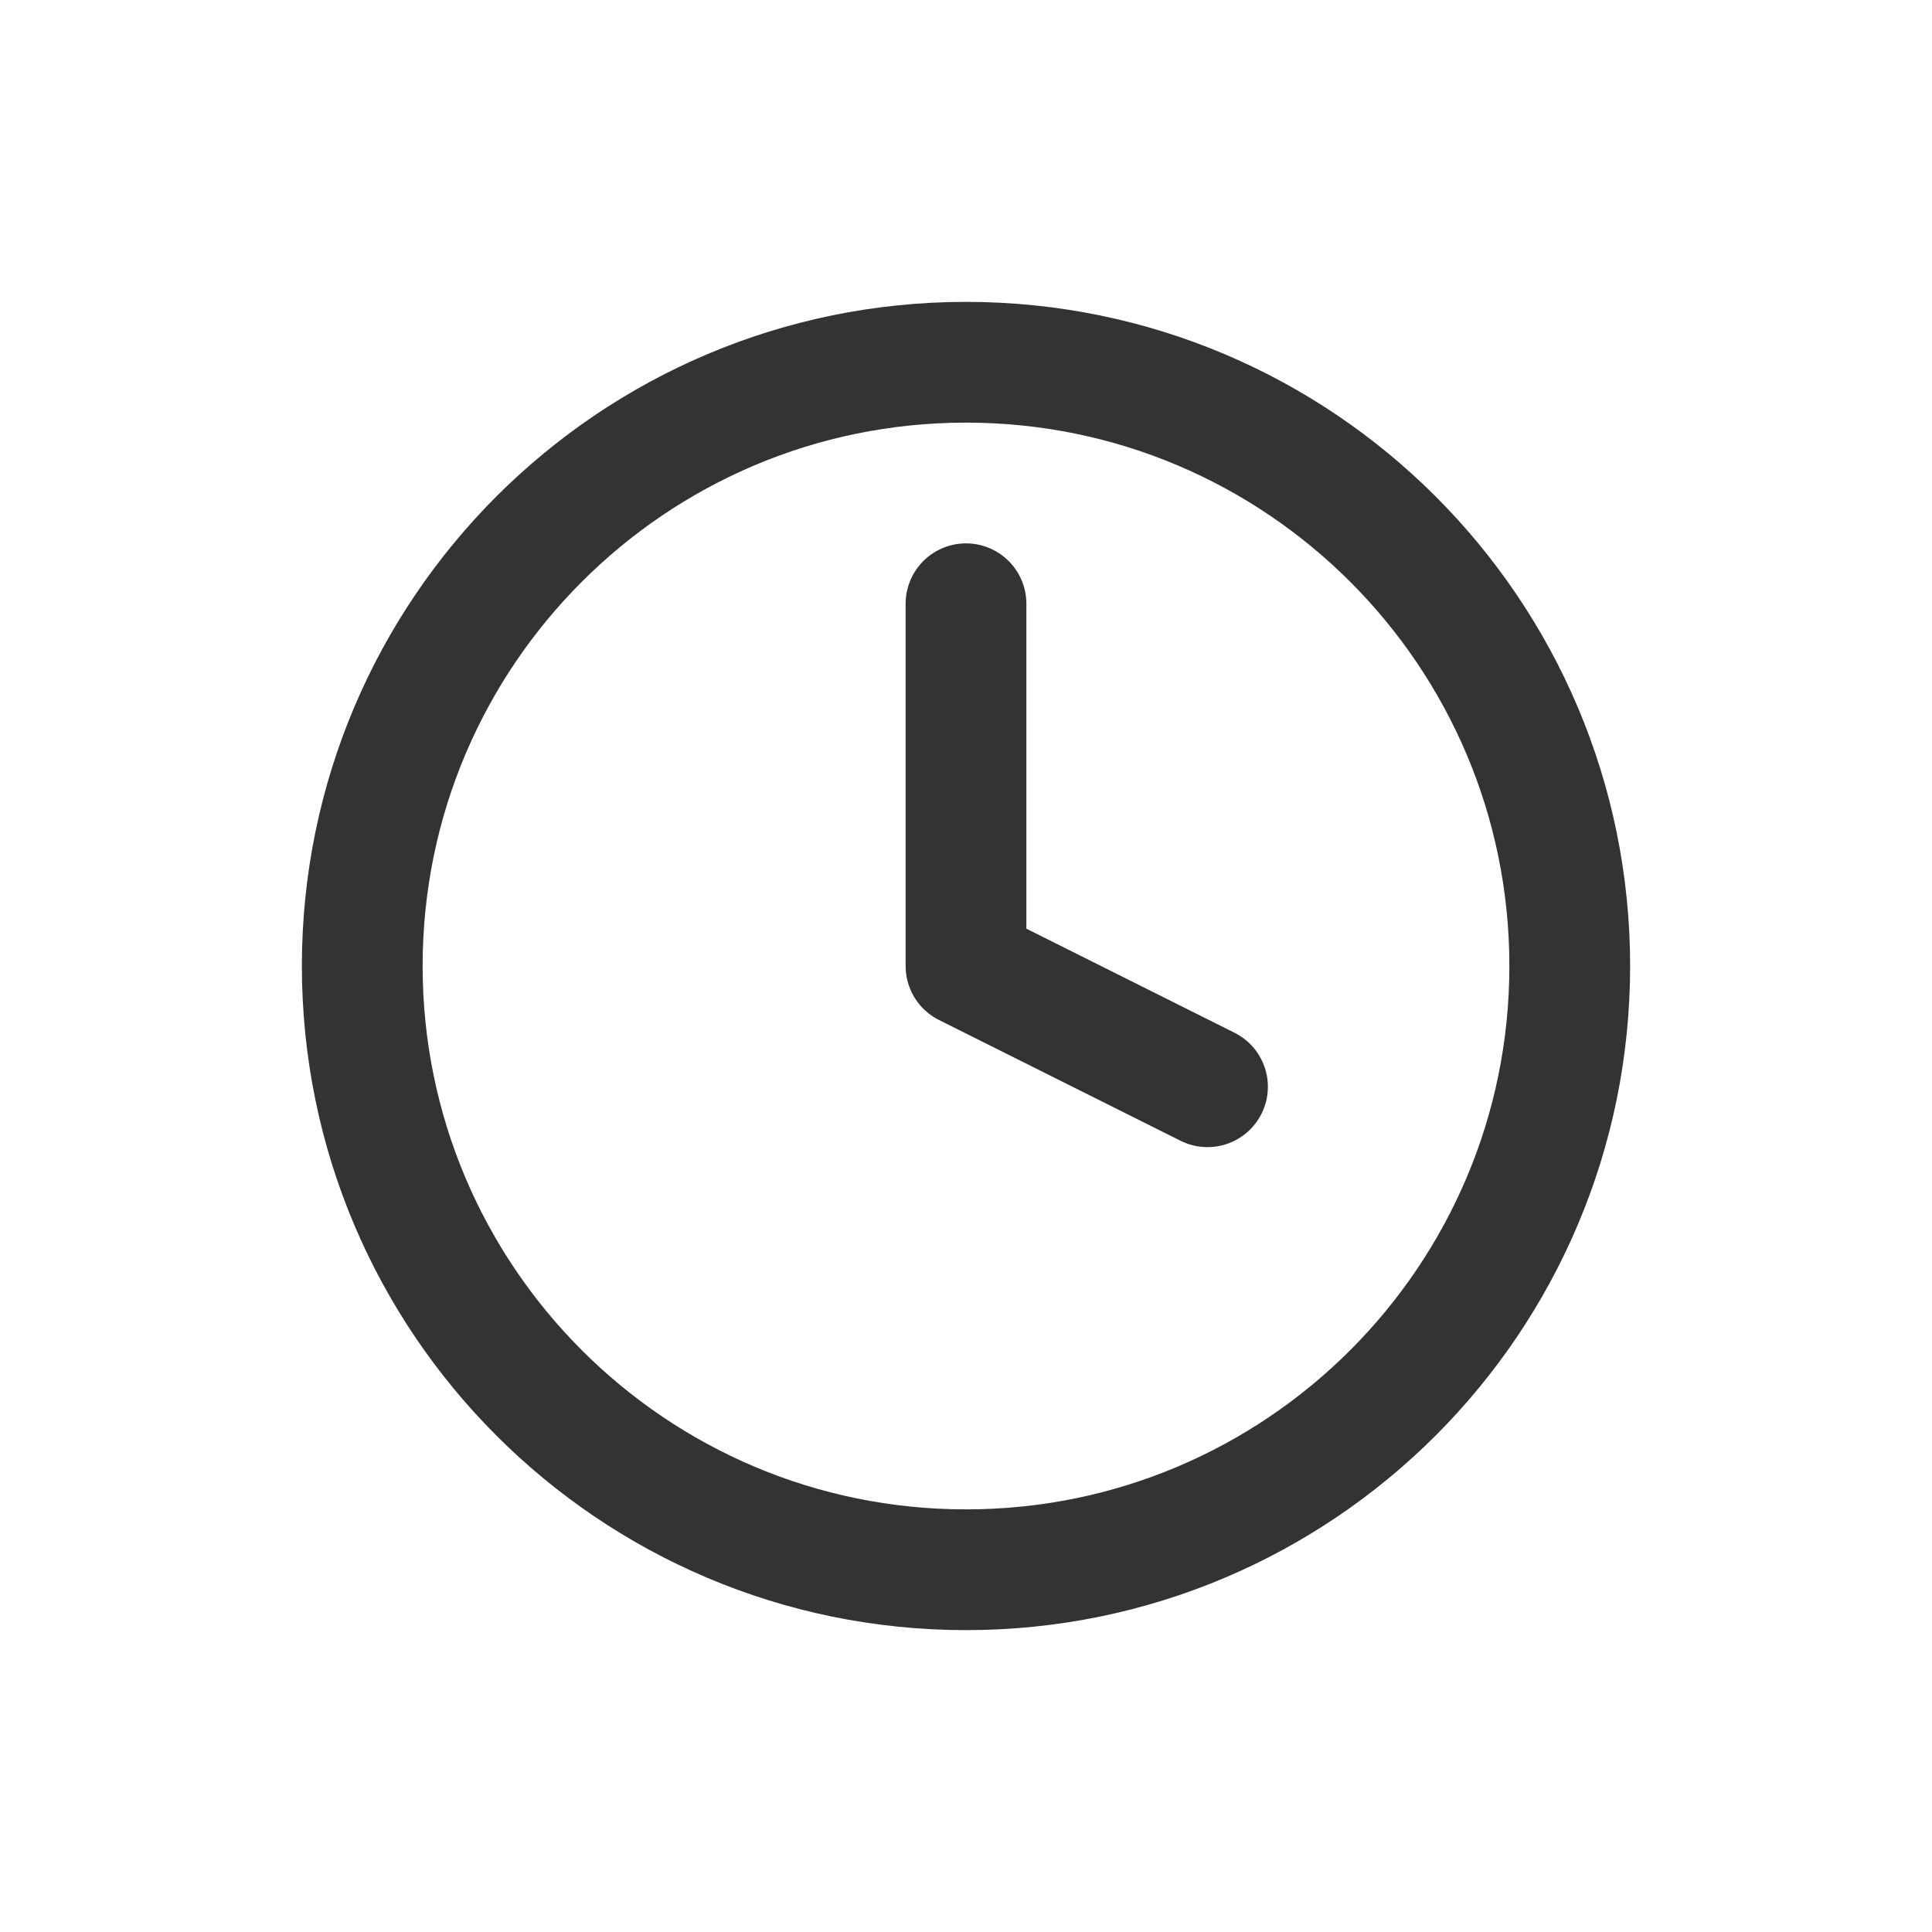
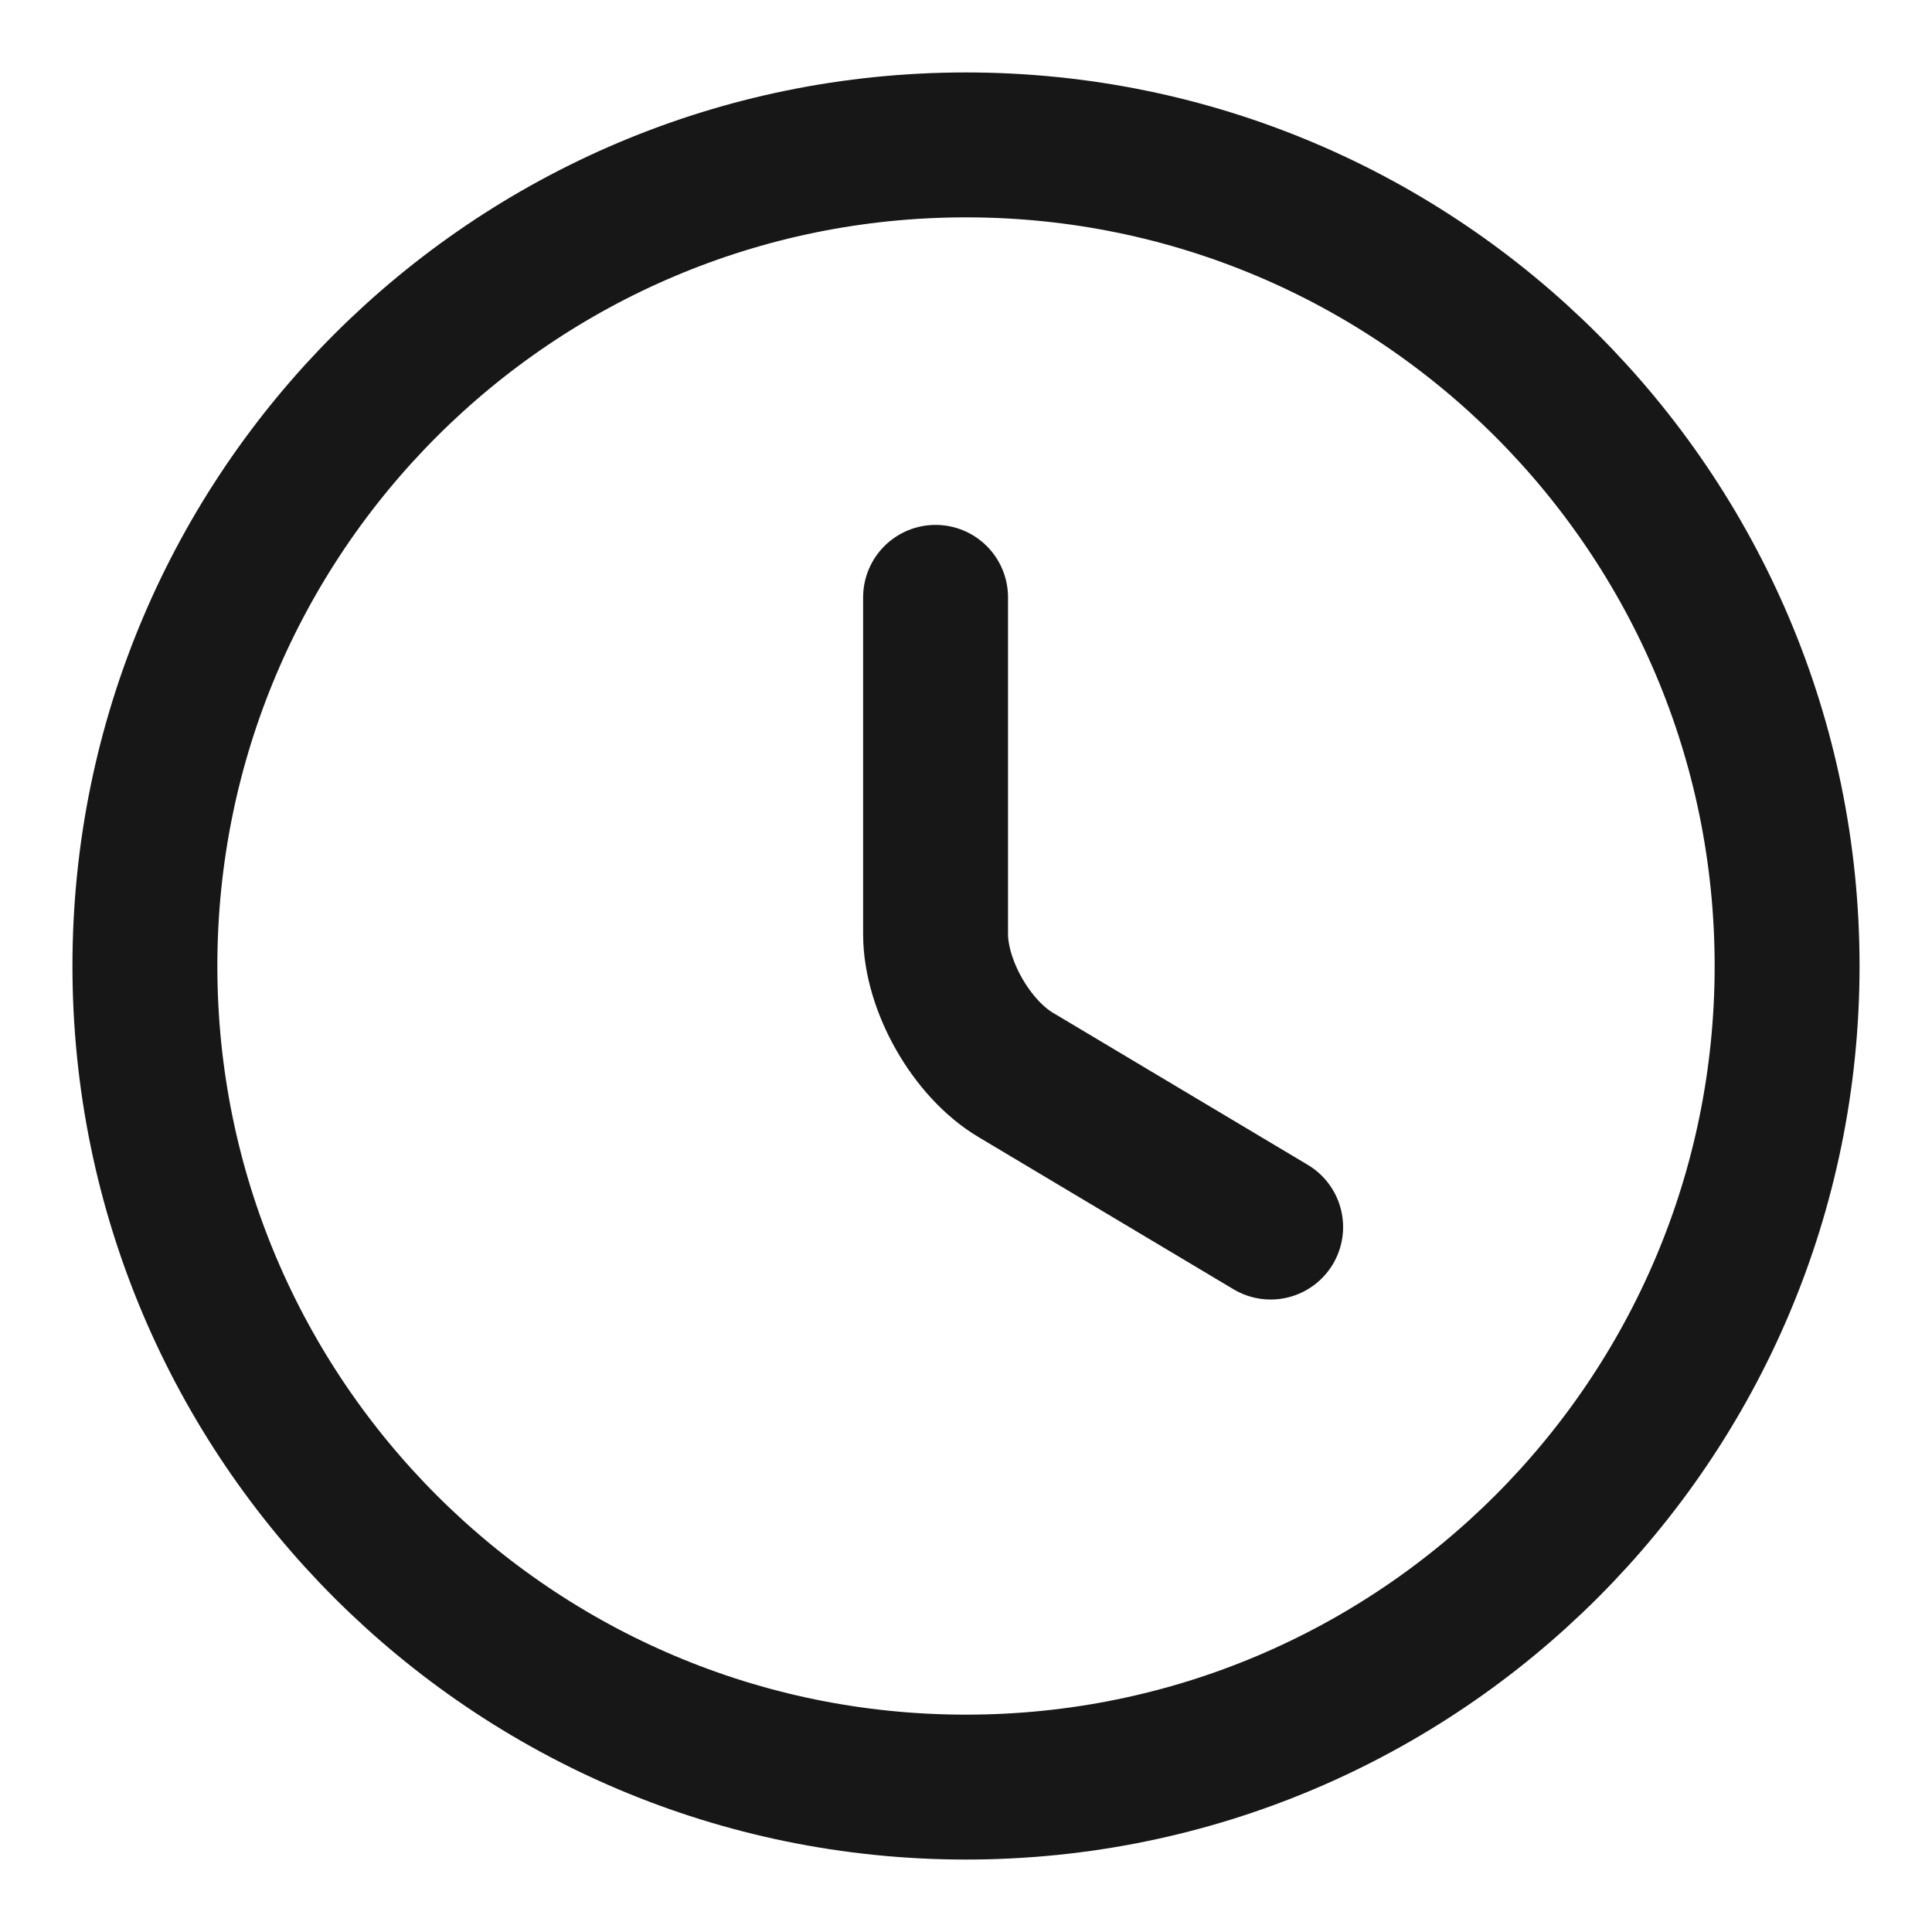
<svg xmlns="http://www.w3.org/2000/svg" width="16" height="16" viewBox="0 0 16 16" fill="none">
-   <path d="M8 13C10.761 13 13 10.761 13 8C13 5.239 10.761 3 8 3C5.239 3 3 5.239 3 8C3 10.761 5.239 13 8 13Z" stroke="#333333" stroke-linecap="round" stroke-linejoin="round" />
-   <path d="M8 5V8L10 9" stroke="#333333" stroke-linecap="round" stroke-linejoin="round" />
+   <path d="M14.8 8C14.8 11.754 11.754 14.8 8 14.8C4.246 14.8 1.2 11.754 1.2 8C1.2 4.246 4.246 1.2 8 1.2C11.754 1.2 14.8 4.246 14.8 8Z" stroke="#171717" stroke-width="1.2" stroke-linecap="round" stroke-linejoin="round" />
+   <path d="M10.523 10.162L8.415 8.904C8.047 8.687 7.748 8.163 7.748 7.735V4.947" stroke="#171717" stroke-width="1.2" stroke-linecap="round" stroke-linejoin="round" />
</svg>
